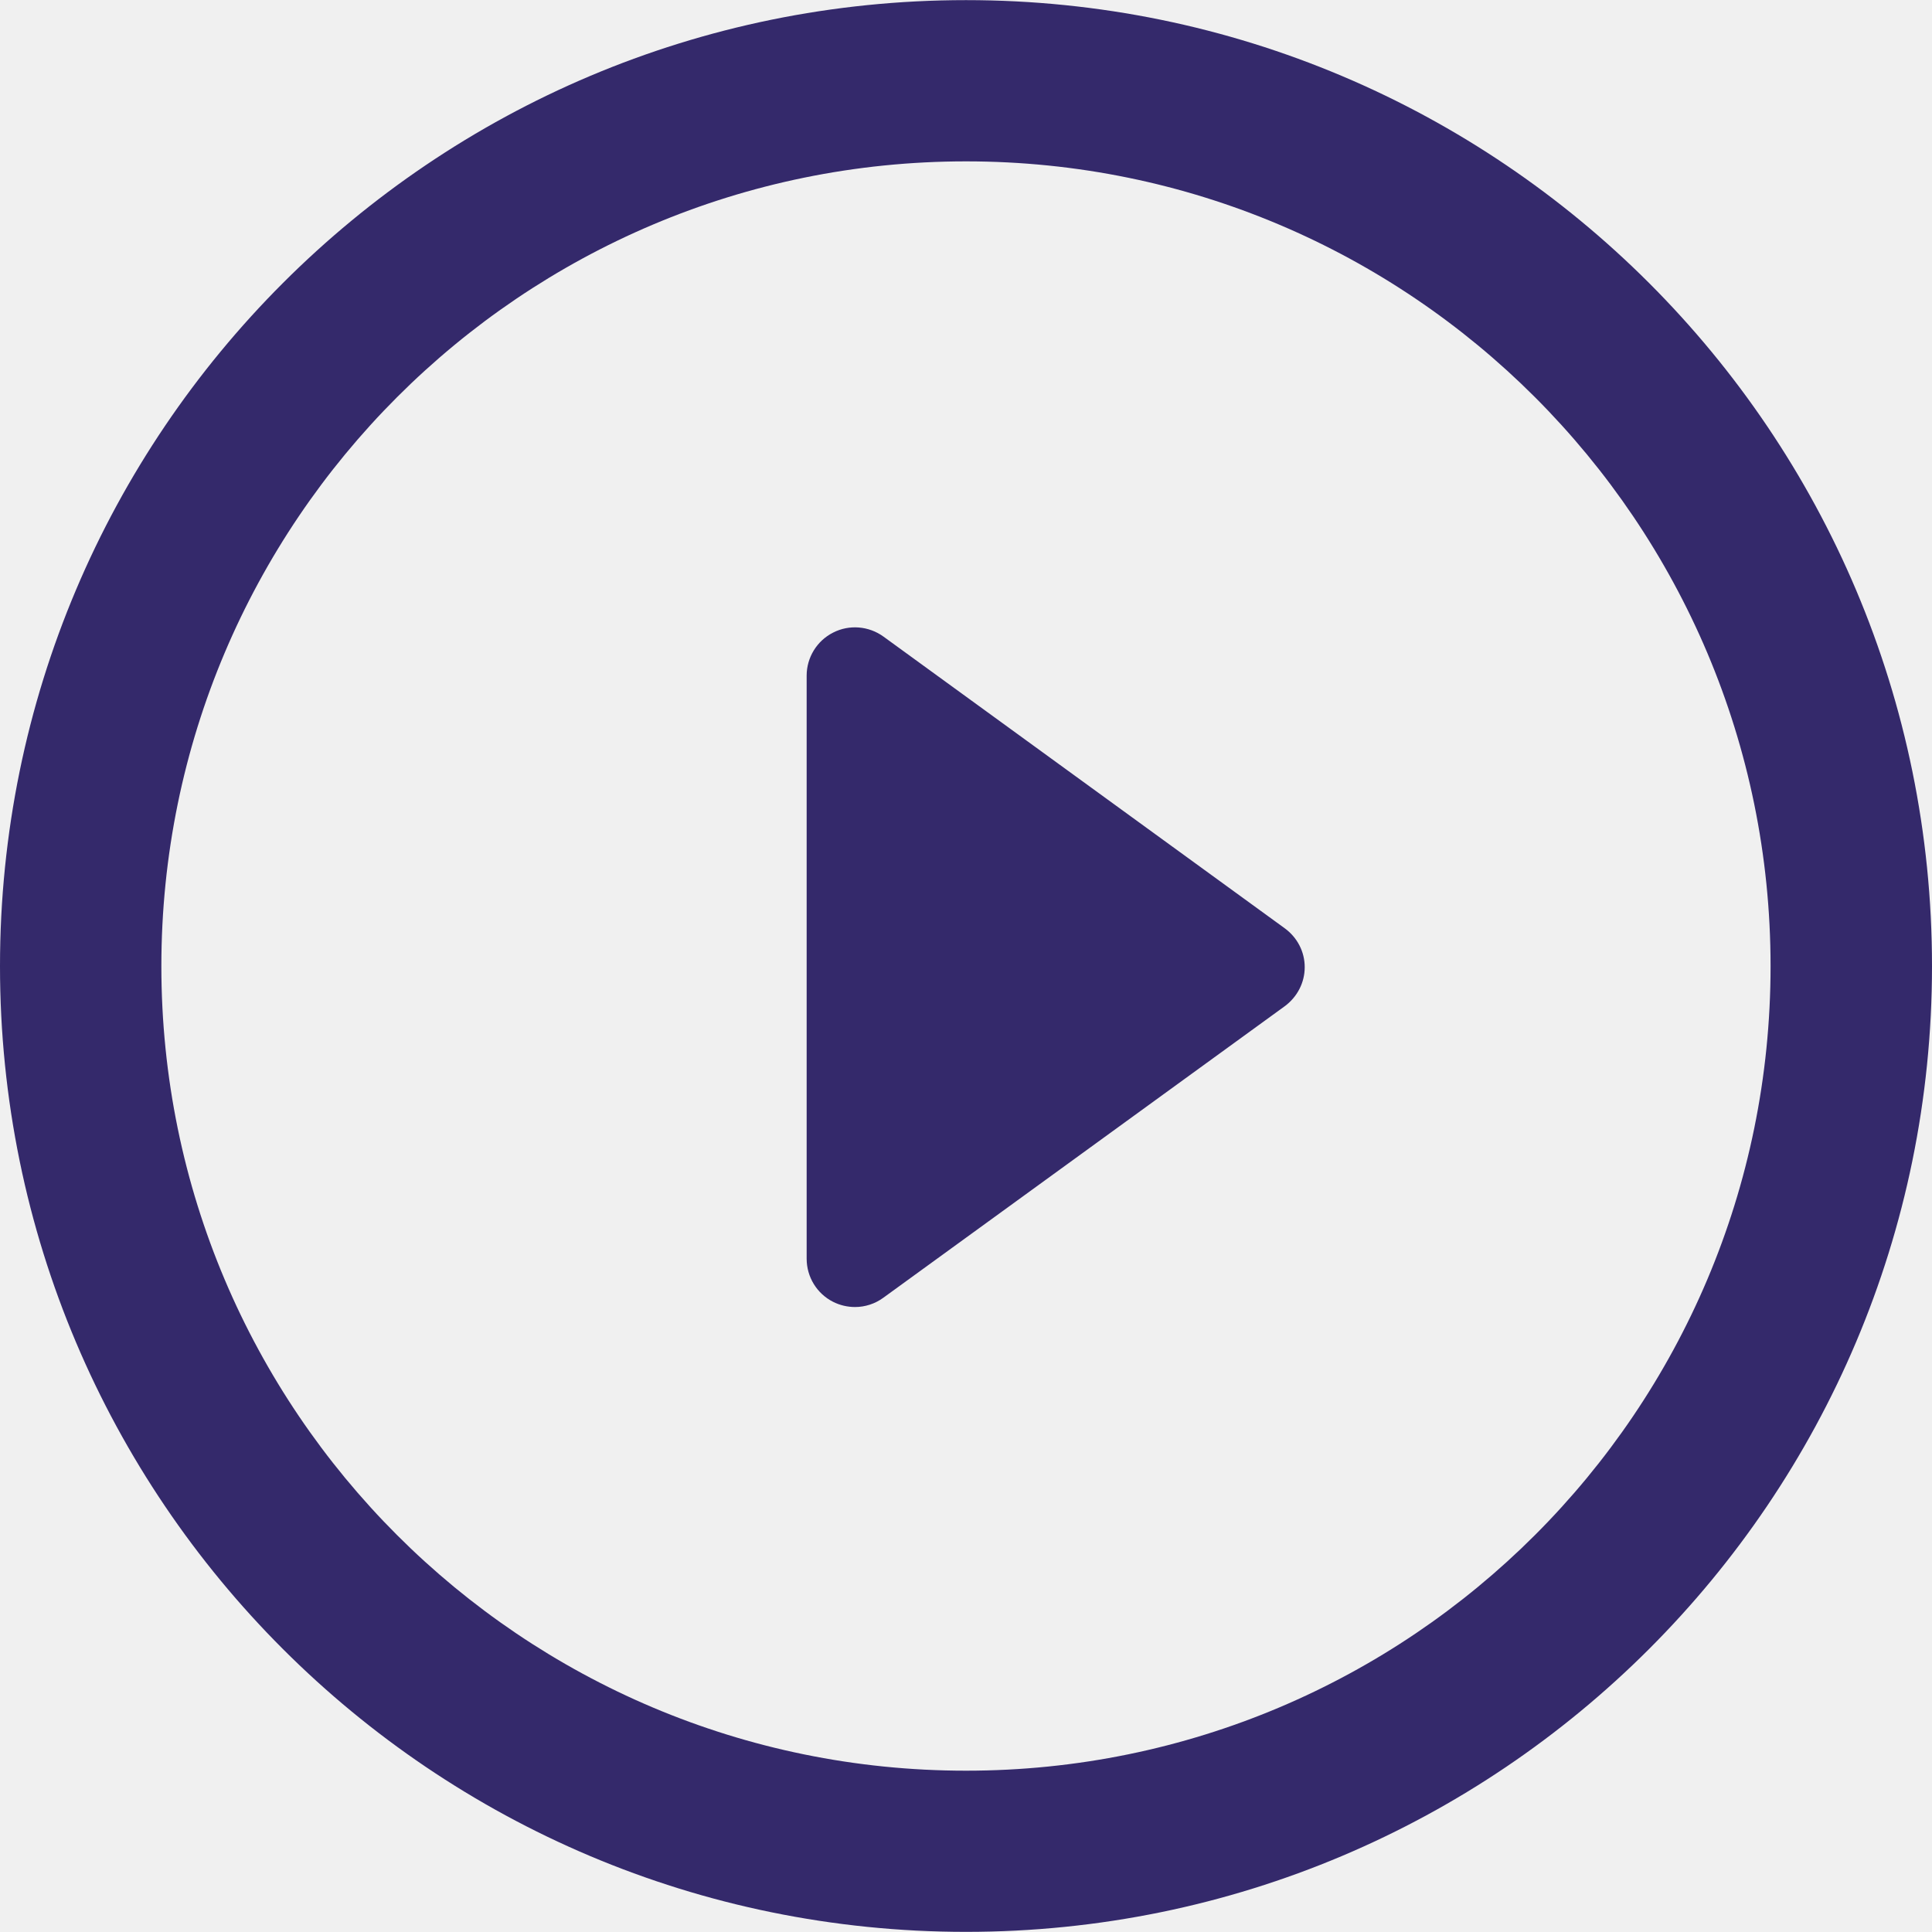
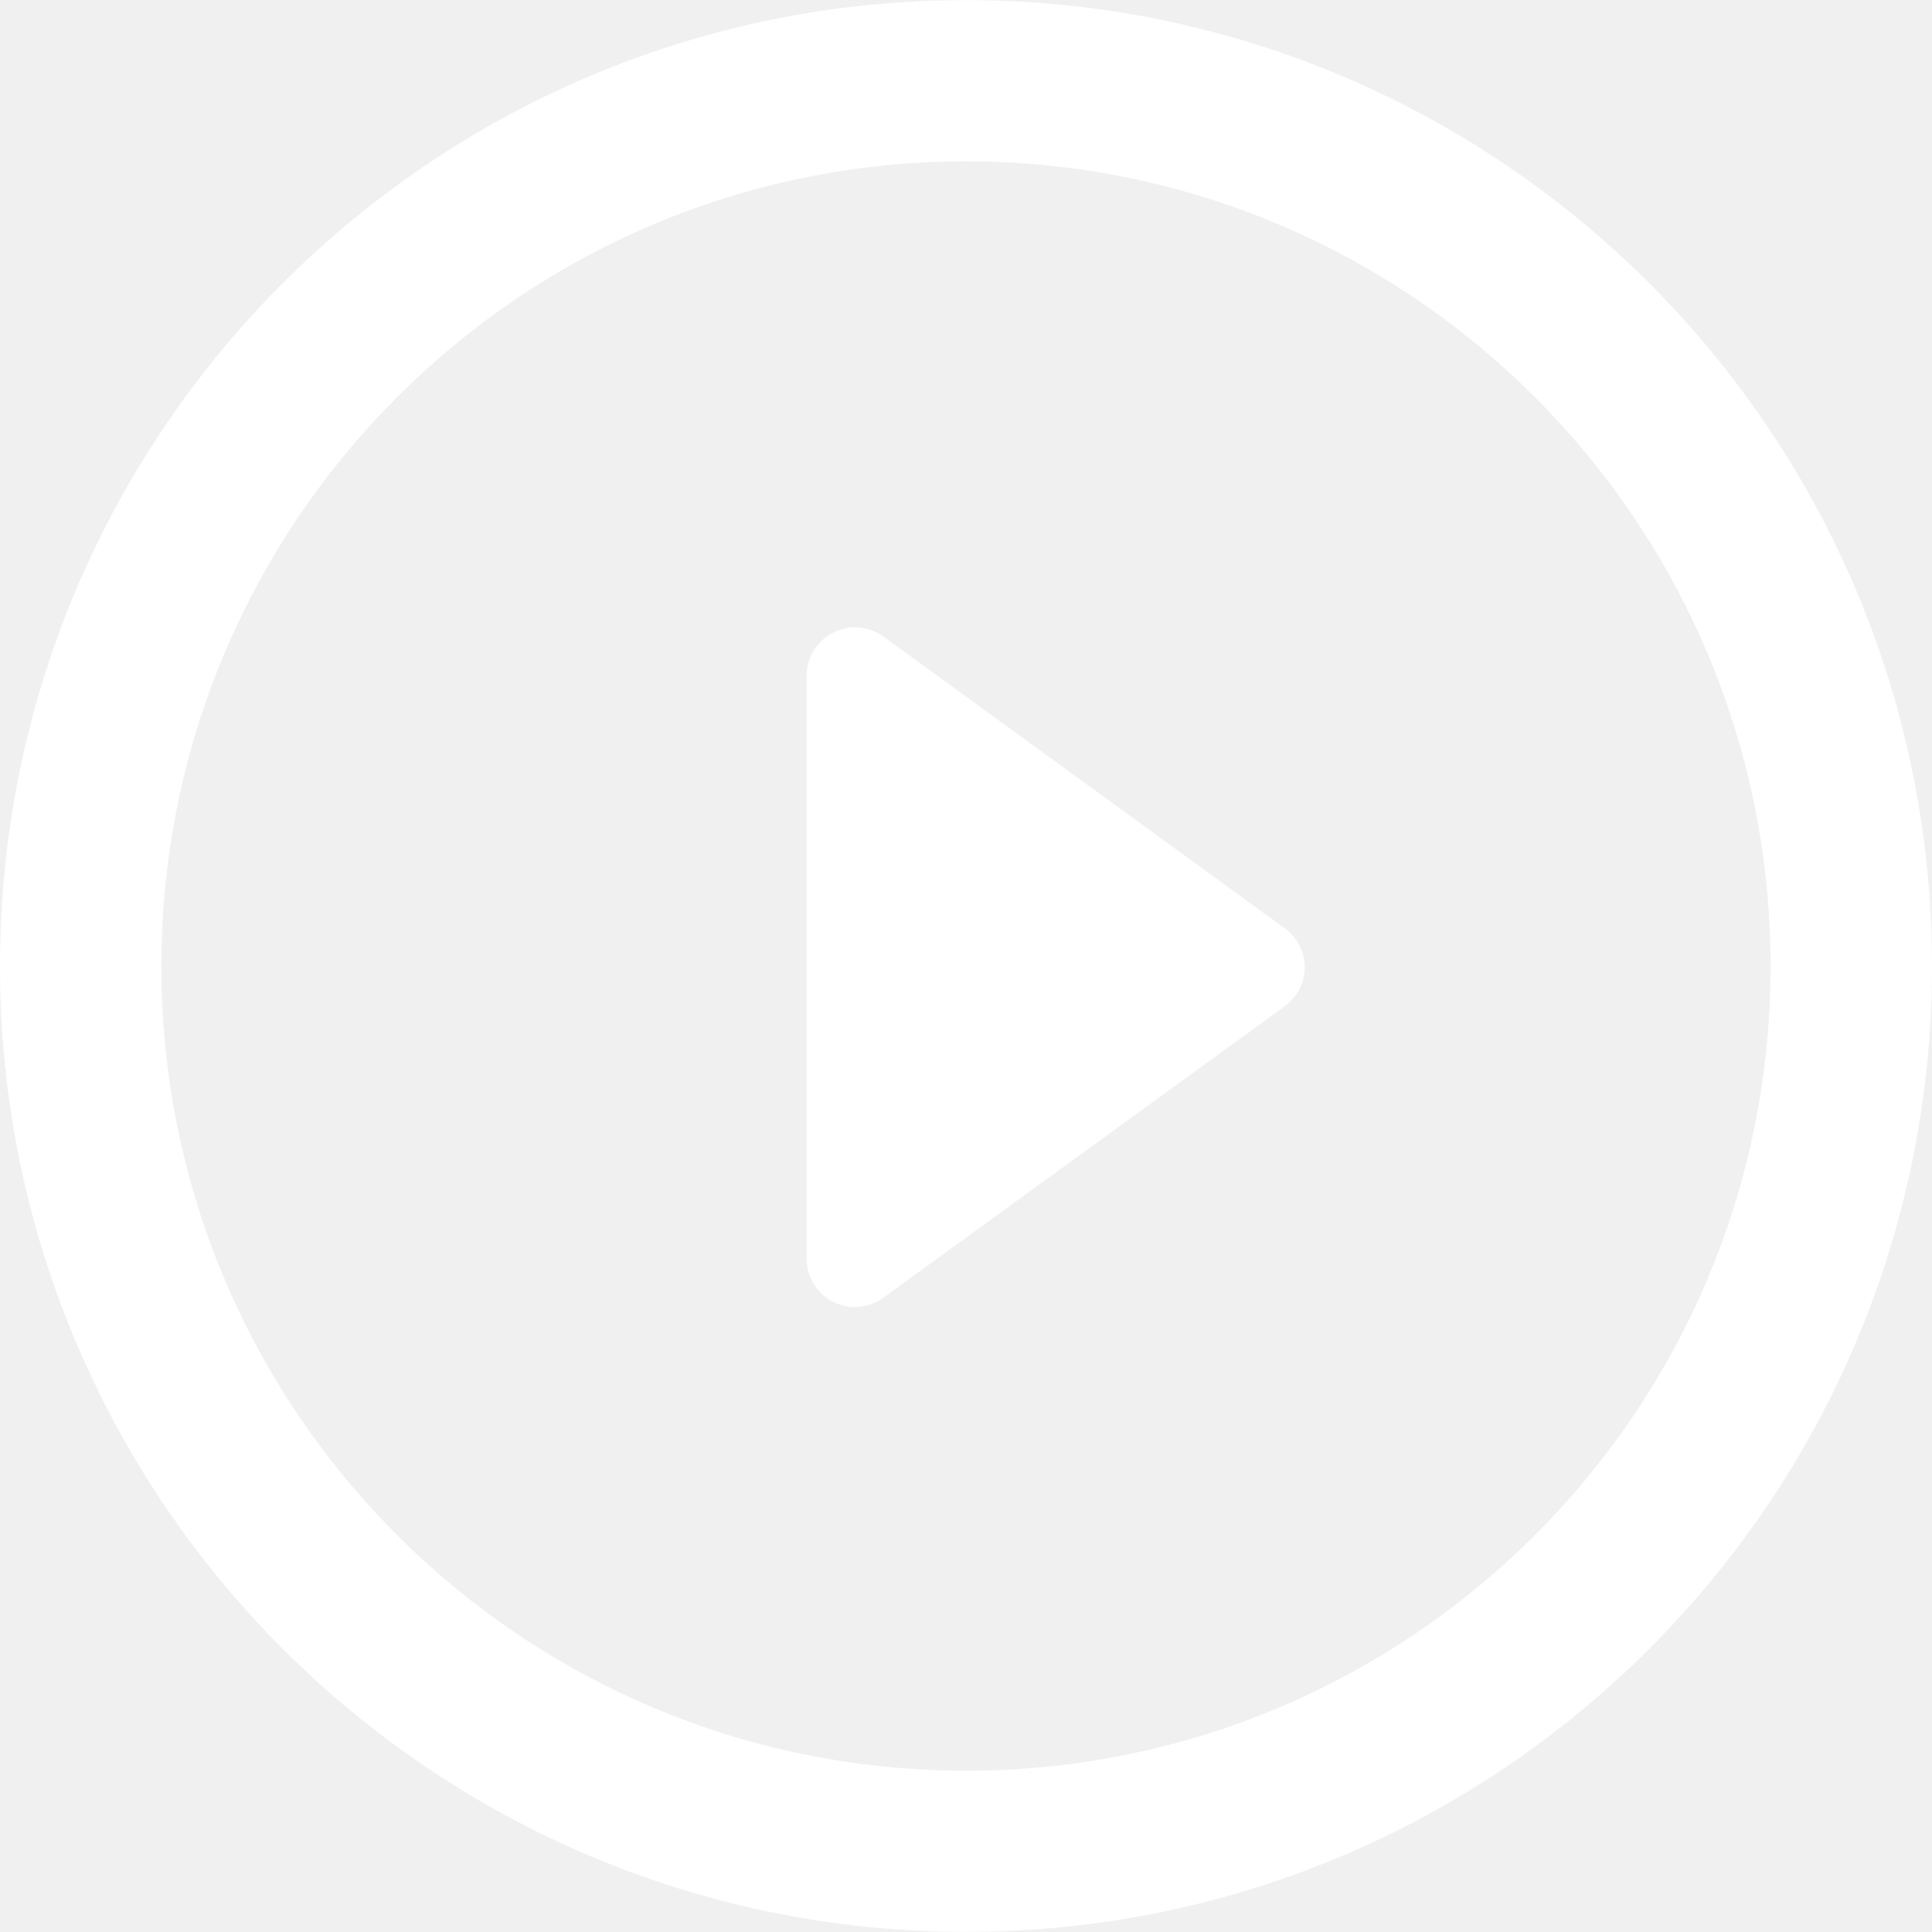
<svg xmlns="http://www.w3.org/2000/svg" width="111" height="111" viewBox="0 0 111 111" fill="none">
-   <path d="M73.808 53.33L50.759 36.575C49.913 35.962 48.79 35.87 47.863 36.346C46.929 36.819 46.345 37.779 46.345 38.817V72.316C46.345 73.365 46.929 74.321 47.863 74.794C48.258 74.993 48.691 75.093 49.127 75.093C49.695 75.093 50.272 74.912 50.759 74.554L73.808 57.814C74.536 57.278 74.96 56.451 74.96 55.572C74.964 54.678 74.528 53.854 73.808 53.33Z" fill="#34296B" />
-   <path d="M55.502 0.007C24.844 0.007 0 24.851 0 55.509C0 86.156 24.844 110.992 55.502 110.992C86.152 110.992 111 86.152 111 55.509C111.004 24.851 86.152 0.007 55.502 0.007ZM55.502 101.732C29.971 101.732 9.271 81.044 9.271 55.509C9.271 29.985 29.971 9.271 55.502 9.271C81.029 9.271 101.725 29.982 101.725 55.509C101.729 81.044 81.029 101.732 55.502 101.732Z" fill="#34296B" />
+   <path d="M73.808 53.33L50.759 36.575C49.913 35.962 48.79 35.87 47.863 36.346C46.929 36.819 46.345 37.779 46.345 38.817V72.316C46.345 73.365 46.929 74.321 47.863 74.794C48.258 74.993 48.691 75.093 49.127 75.093C49.695 75.093 50.272 74.912 50.759 74.554L73.808 57.814C74.536 57.278 74.96 56.451 74.96 55.572C74.964 54.678 74.528 53.854 73.808 53.33Z" fill="white" />
+   <path d="M55.502 0.007C24.844 0.007 0 24.851 0 55.509C0 86.156 24.844 110.992 55.502 110.992C86.152 110.992 111 86.152 111 55.509C111.004 24.851 86.152 0.007 55.502 0.007ZM55.502 101.732C29.971 101.732 9.271 81.044 9.271 55.509C9.271 29.985 29.971 9.271 55.502 9.271C81.029 9.271 101.725 29.982 101.725 55.509C101.729 81.044 81.029 101.732 55.502 101.732Z" fill="white" />
</svg>
